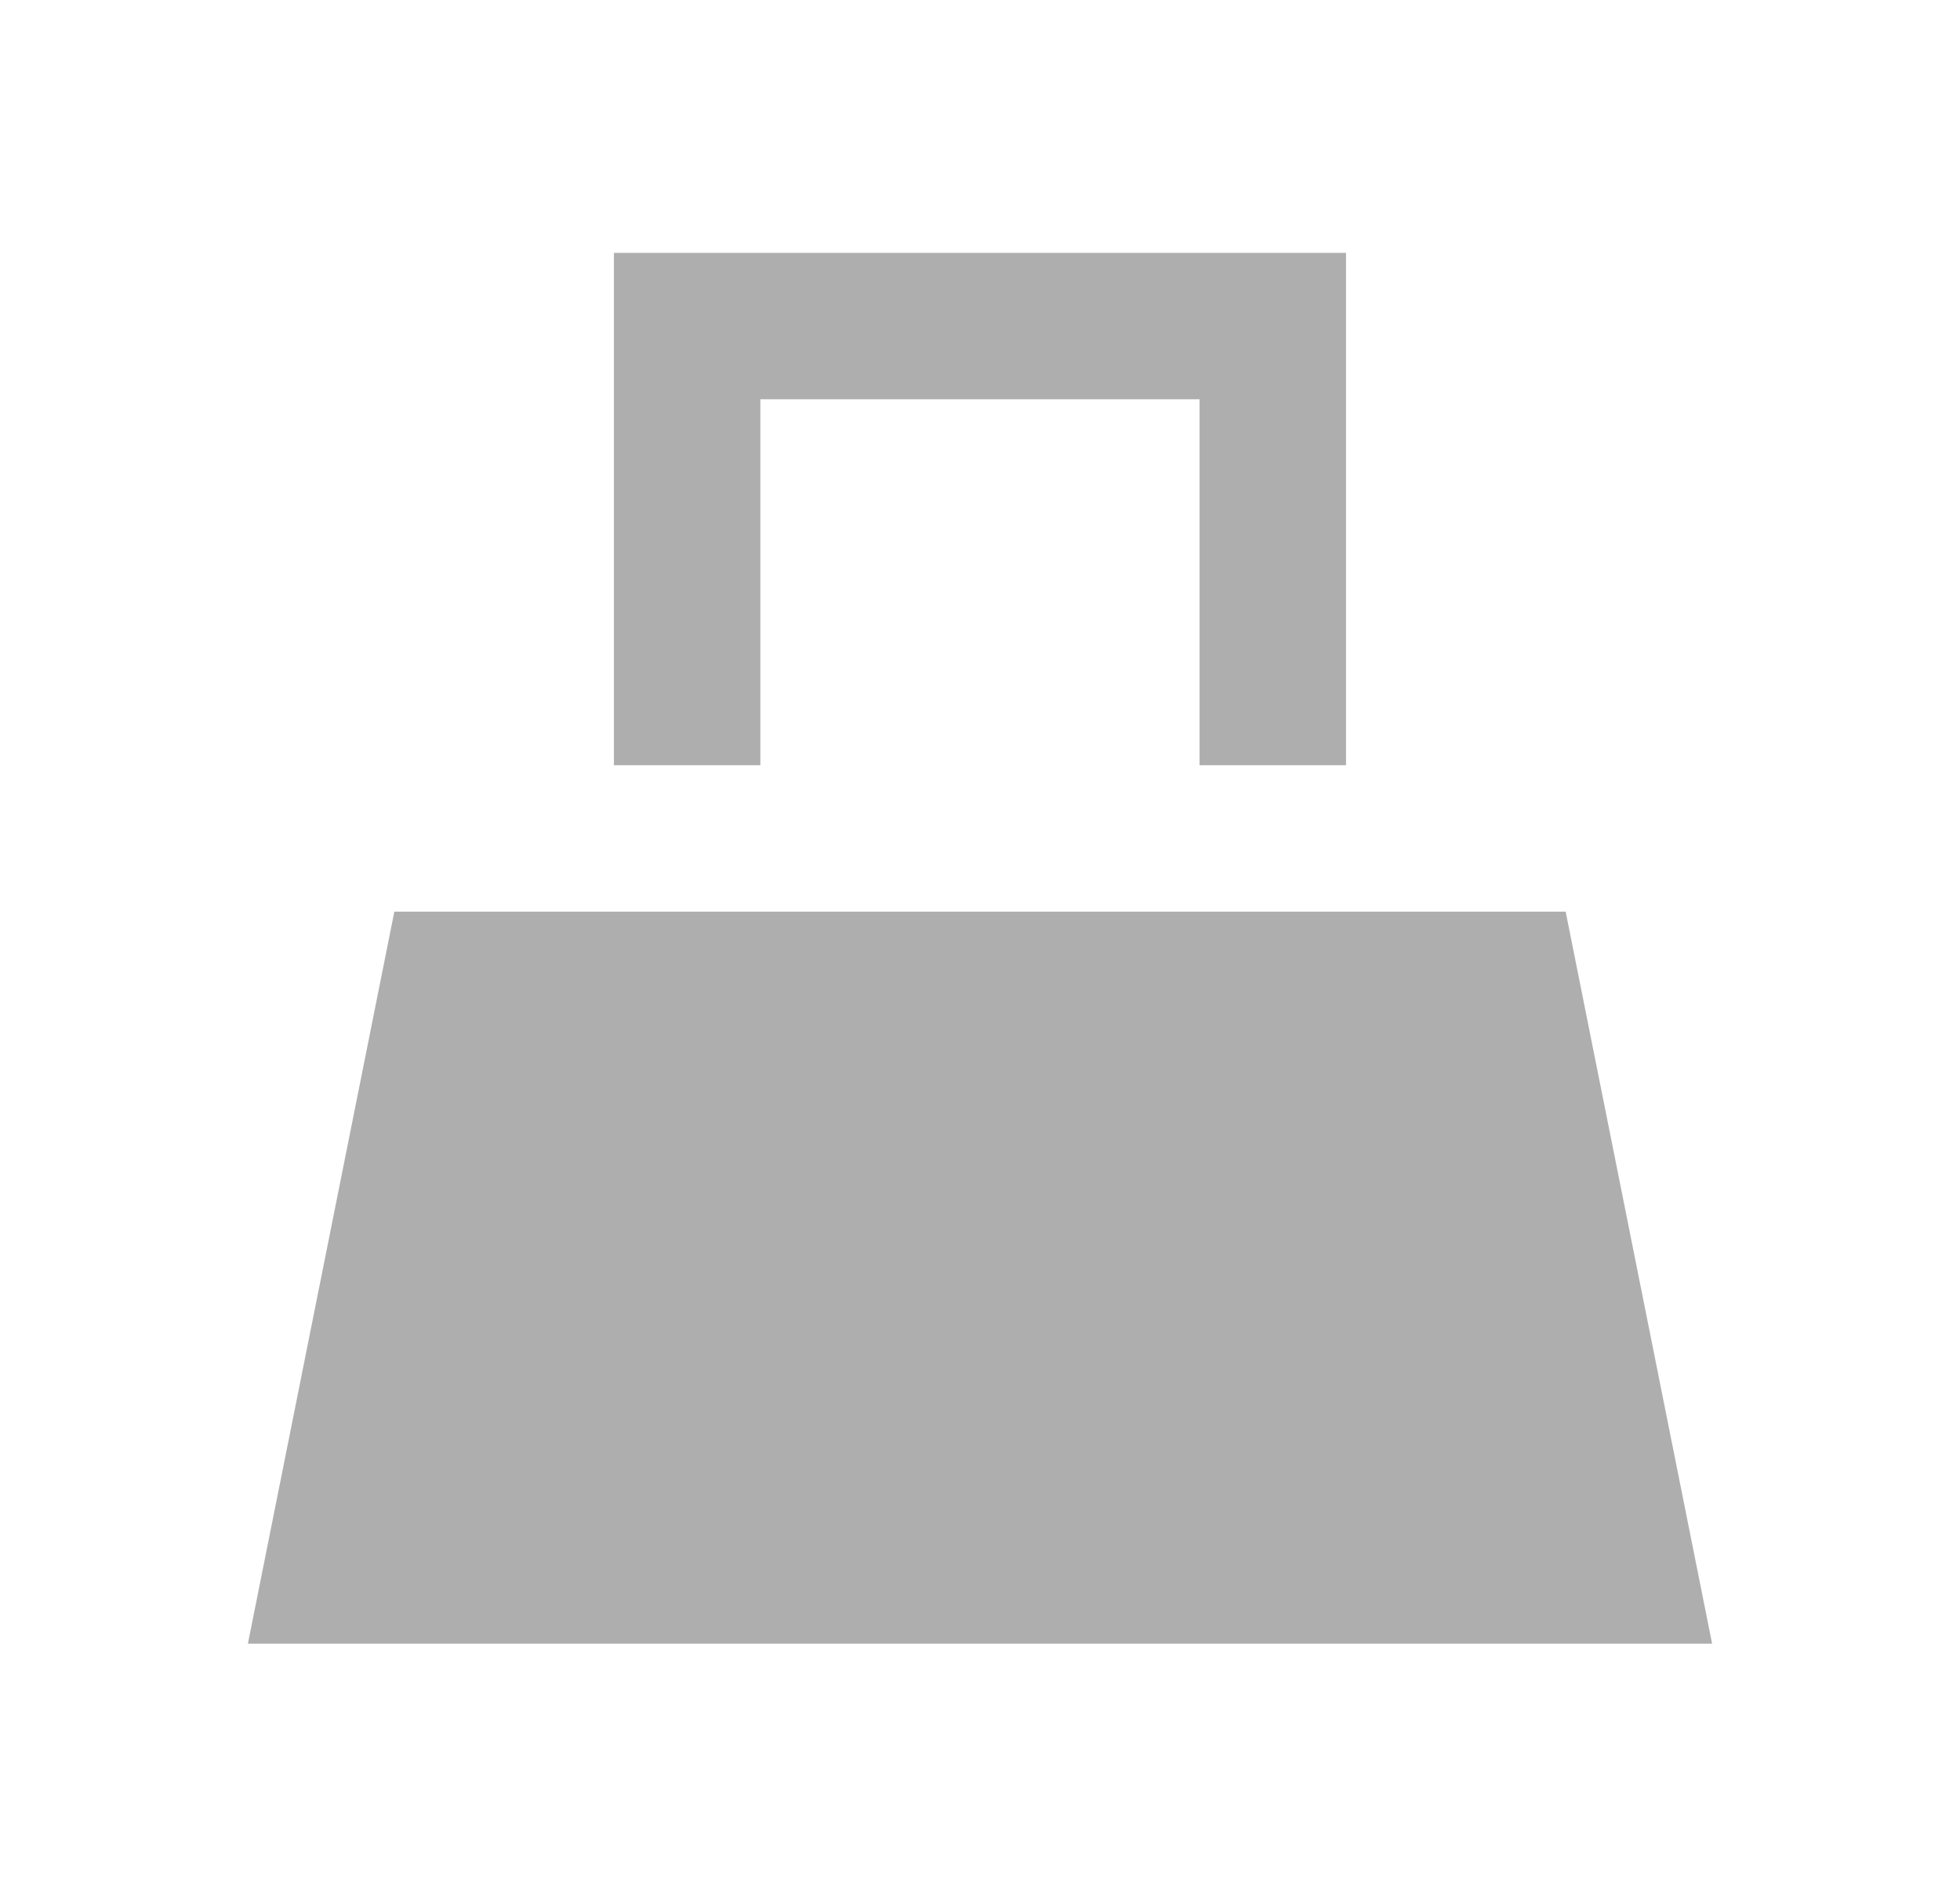
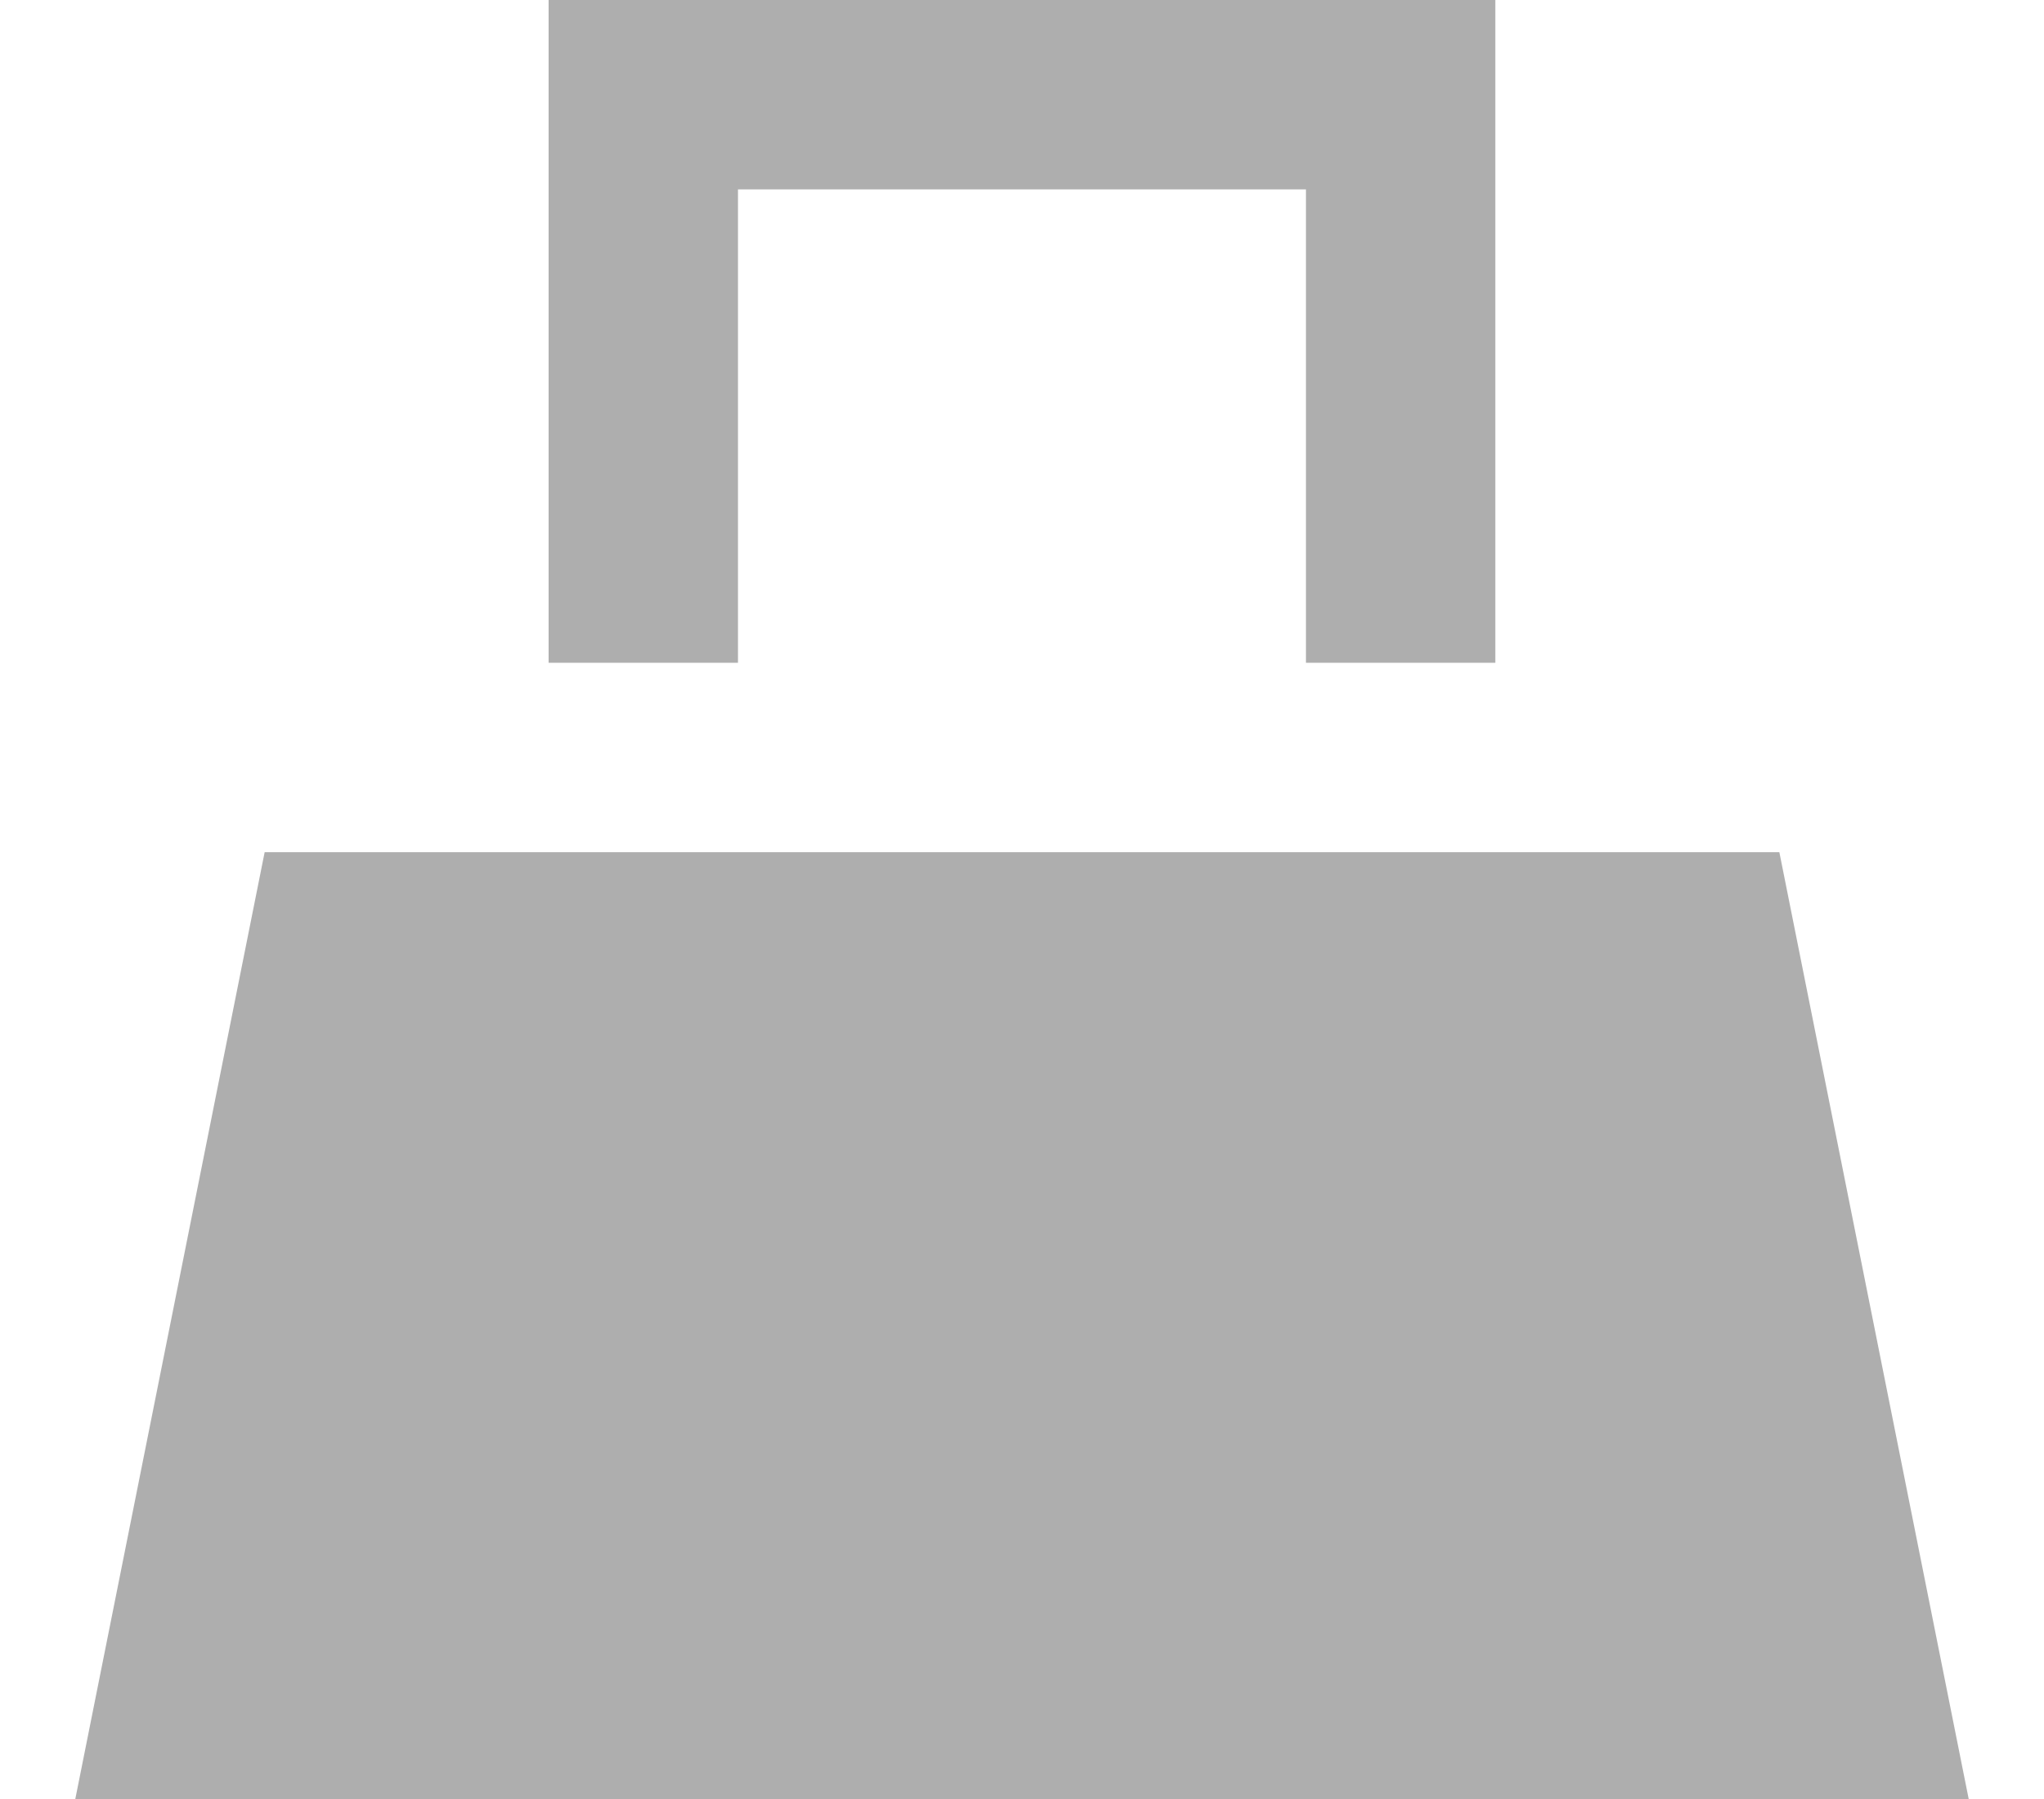
- <svg xmlns="http://www.w3.org/2000/svg" width="31" height="30" viewBox="0 0 31 30" fill="none">
-   <path d="M24.763 14.421H6.237L3.921 26H27.079L24.763 14.421Z" fill="#AEAEAE" />
-   <path d="M21.289 12.105H18.973V6.316H12.026V12.105H9.71V4H21.289V12.105Z" fill="#AEAEAE" />
+ <svg xmlns="http://www.w3.org/2000/svg" width="25" height="22" viewBox="0 0 25 22" fill="none">
+   <path d="M21.763 10.421H3.237L0.921 22H24.079L21.763 10.421Z" fill="#AEAEAE" />
+   <path d="M18.289 8.105H15.973V2.316H9.026V8.105H6.71V0H18.289V8.105Z" fill="#AEAEAE" />
</svg>
